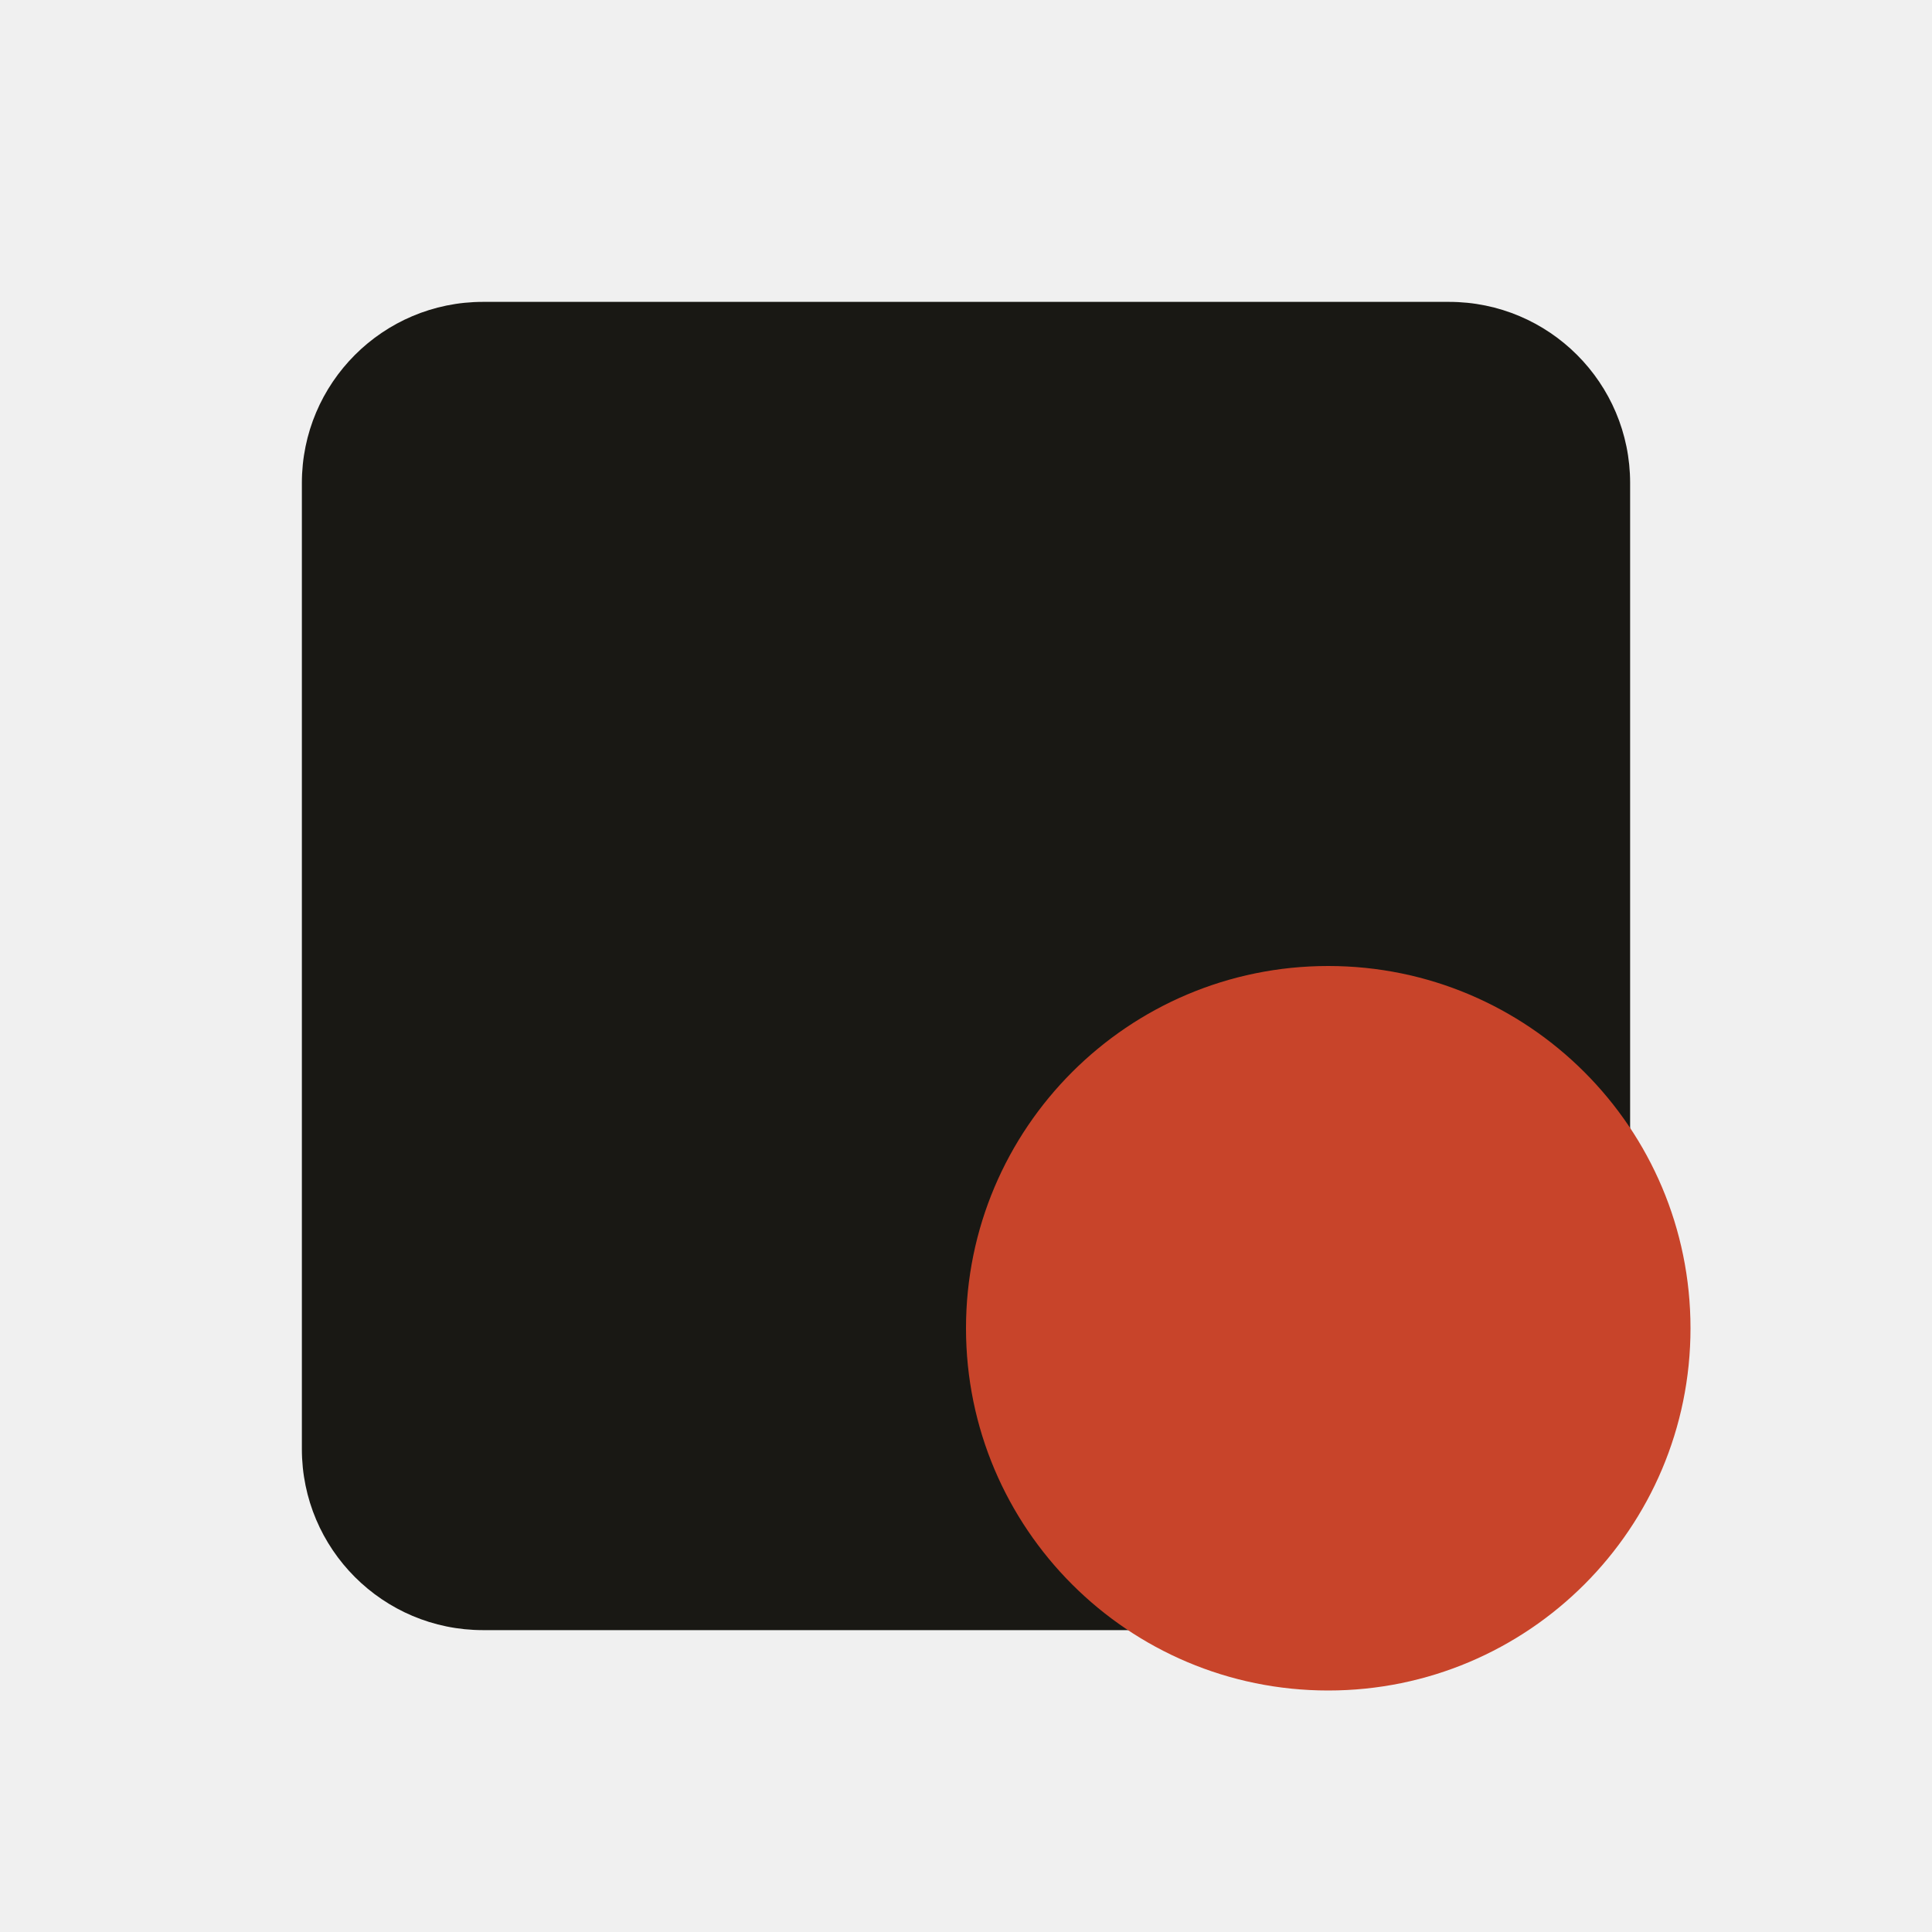
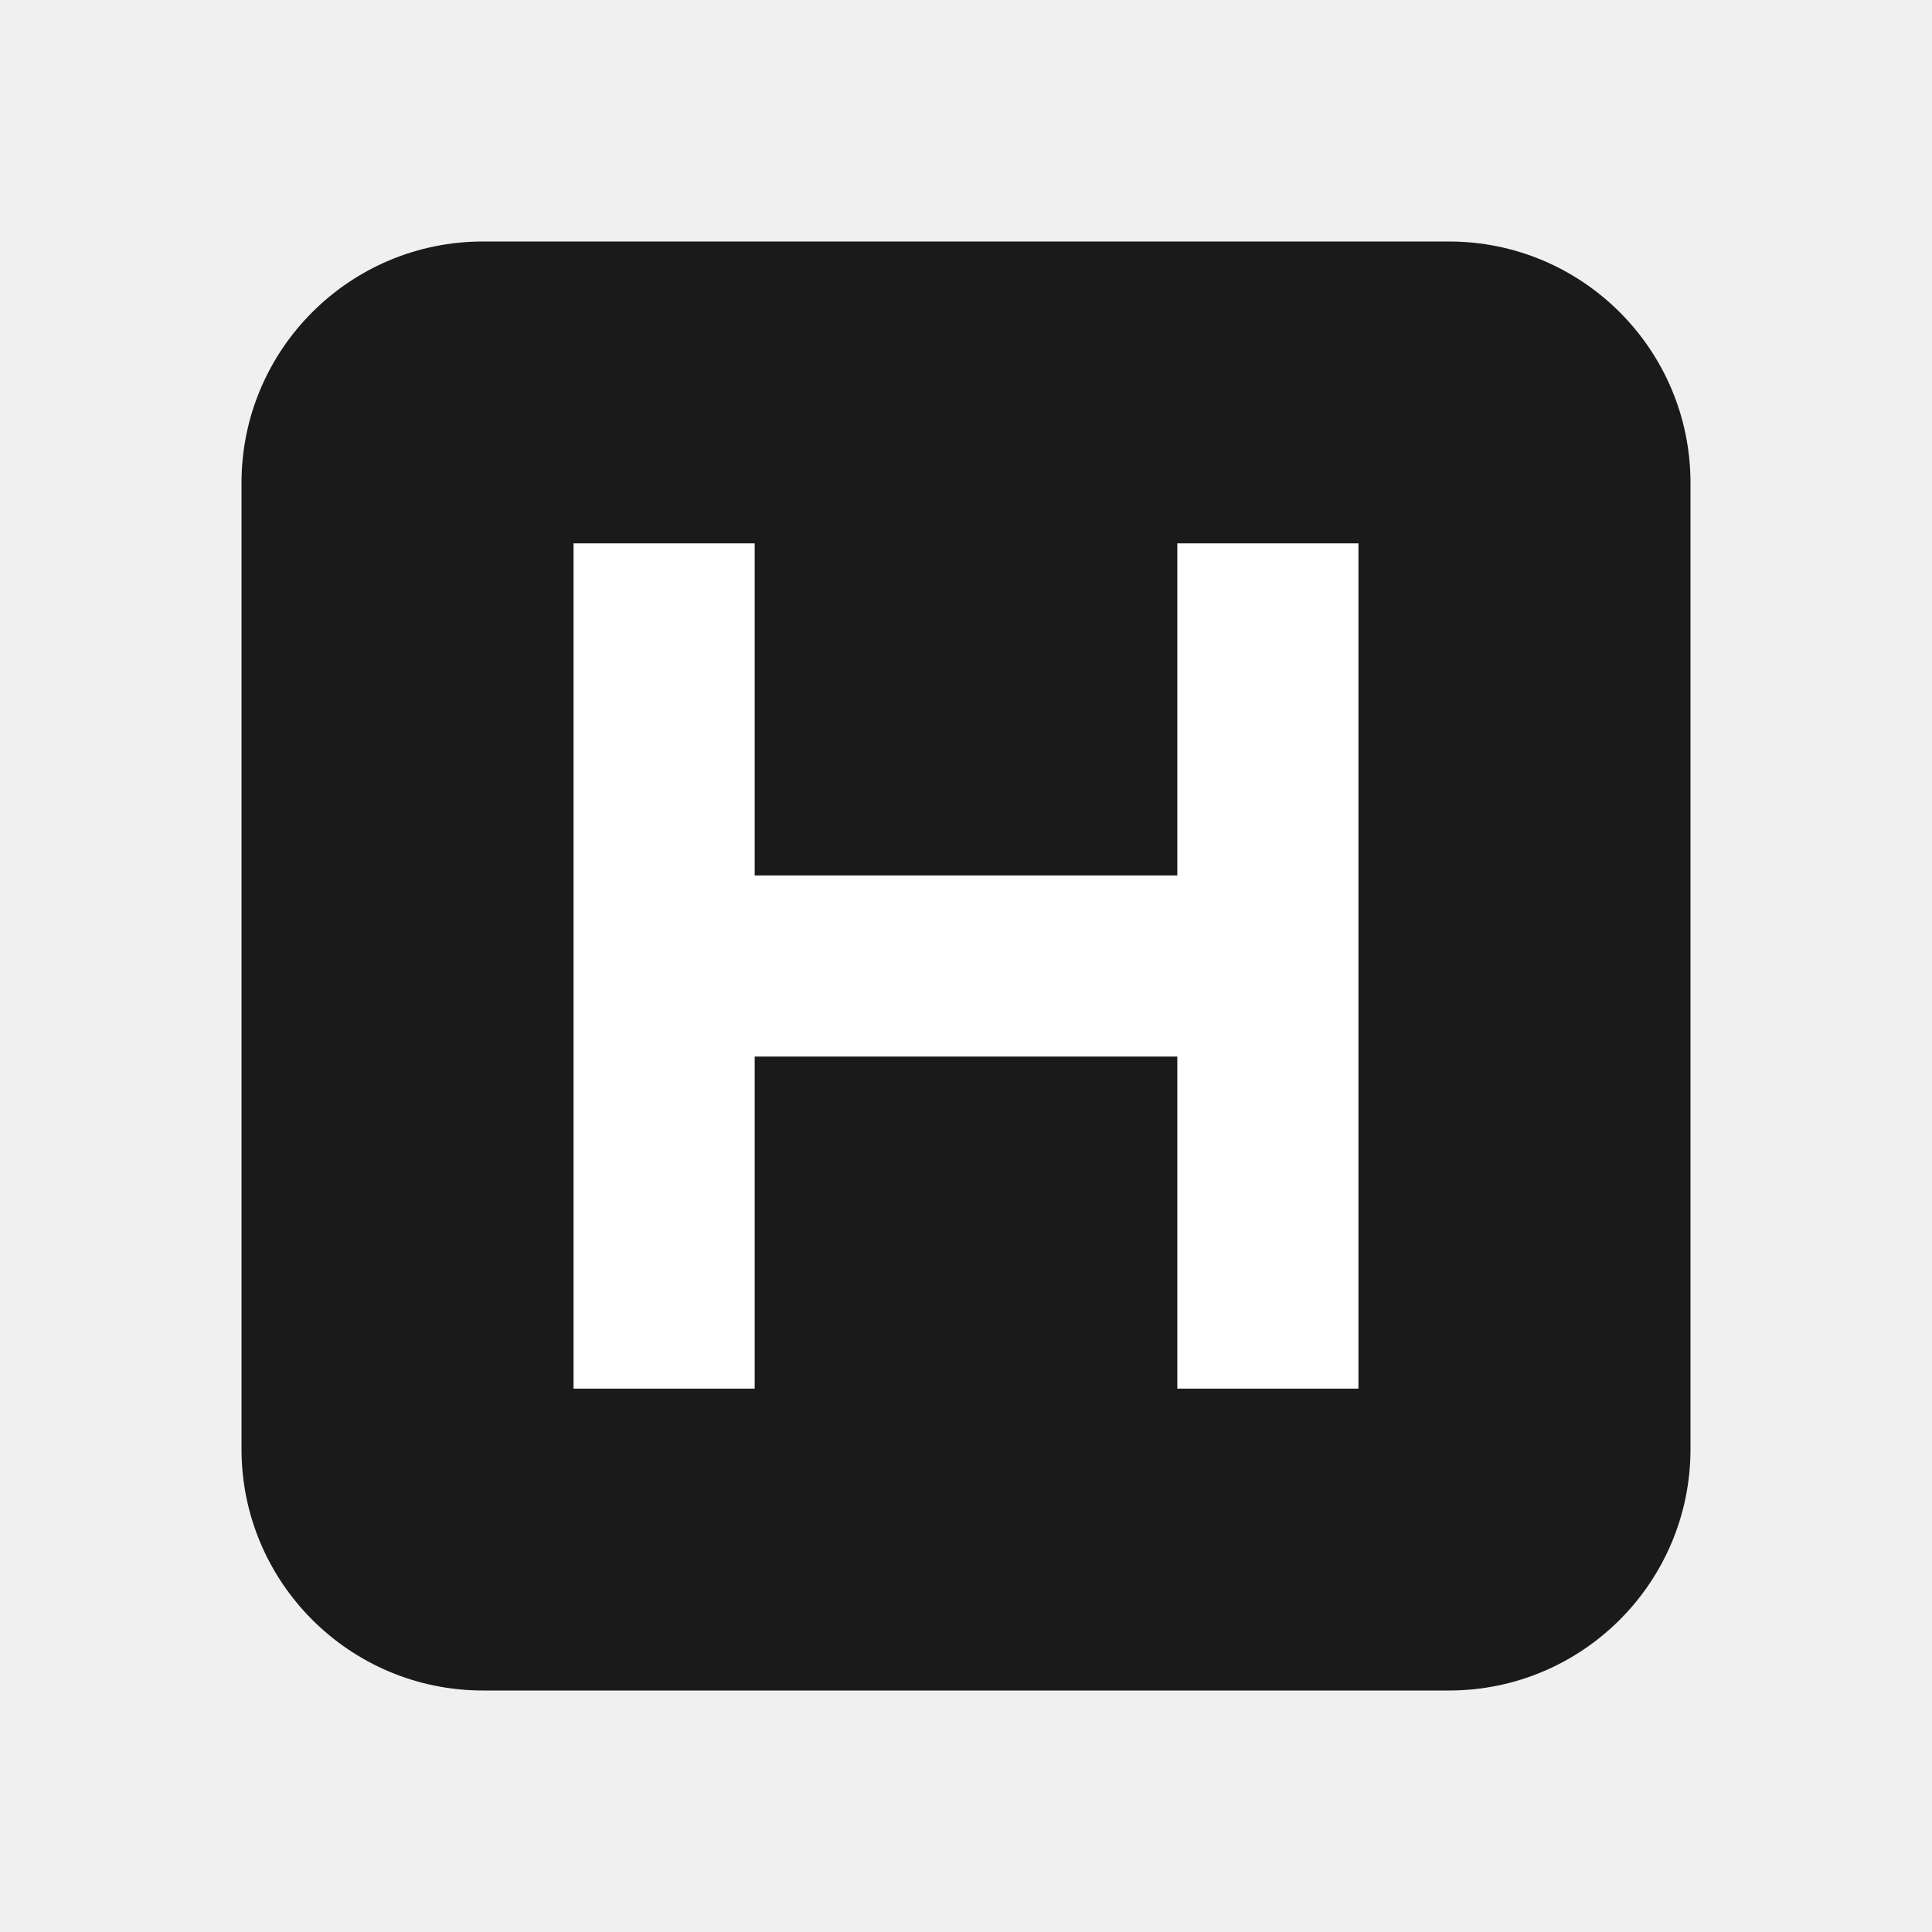
<svg xmlns="http://www.w3.org/2000/svg" viewBox="0 0 32 32">
-   <style>
-     rect { fill: #191814; }
-     circle { fill: #c8442a; }
-     @media (prefers-color-scheme: dark) {
-       rect { fill: #ece9e2; }
-       circle { fill: #e0603f; }
-     }
-   </style>
-   <rect x="5" y="5" width="22" height="22" rx="3" />
-   <circle cx="22" cy="22" r="6" />
+   <rect x="4" y="4" width="24" height="24" rx="4" fill="#1a1a1a" />
+   <path d="M11 9v14M21 9v14M11 16h10" stroke="#fff" stroke-width="3" fill="none" />
</svg>
